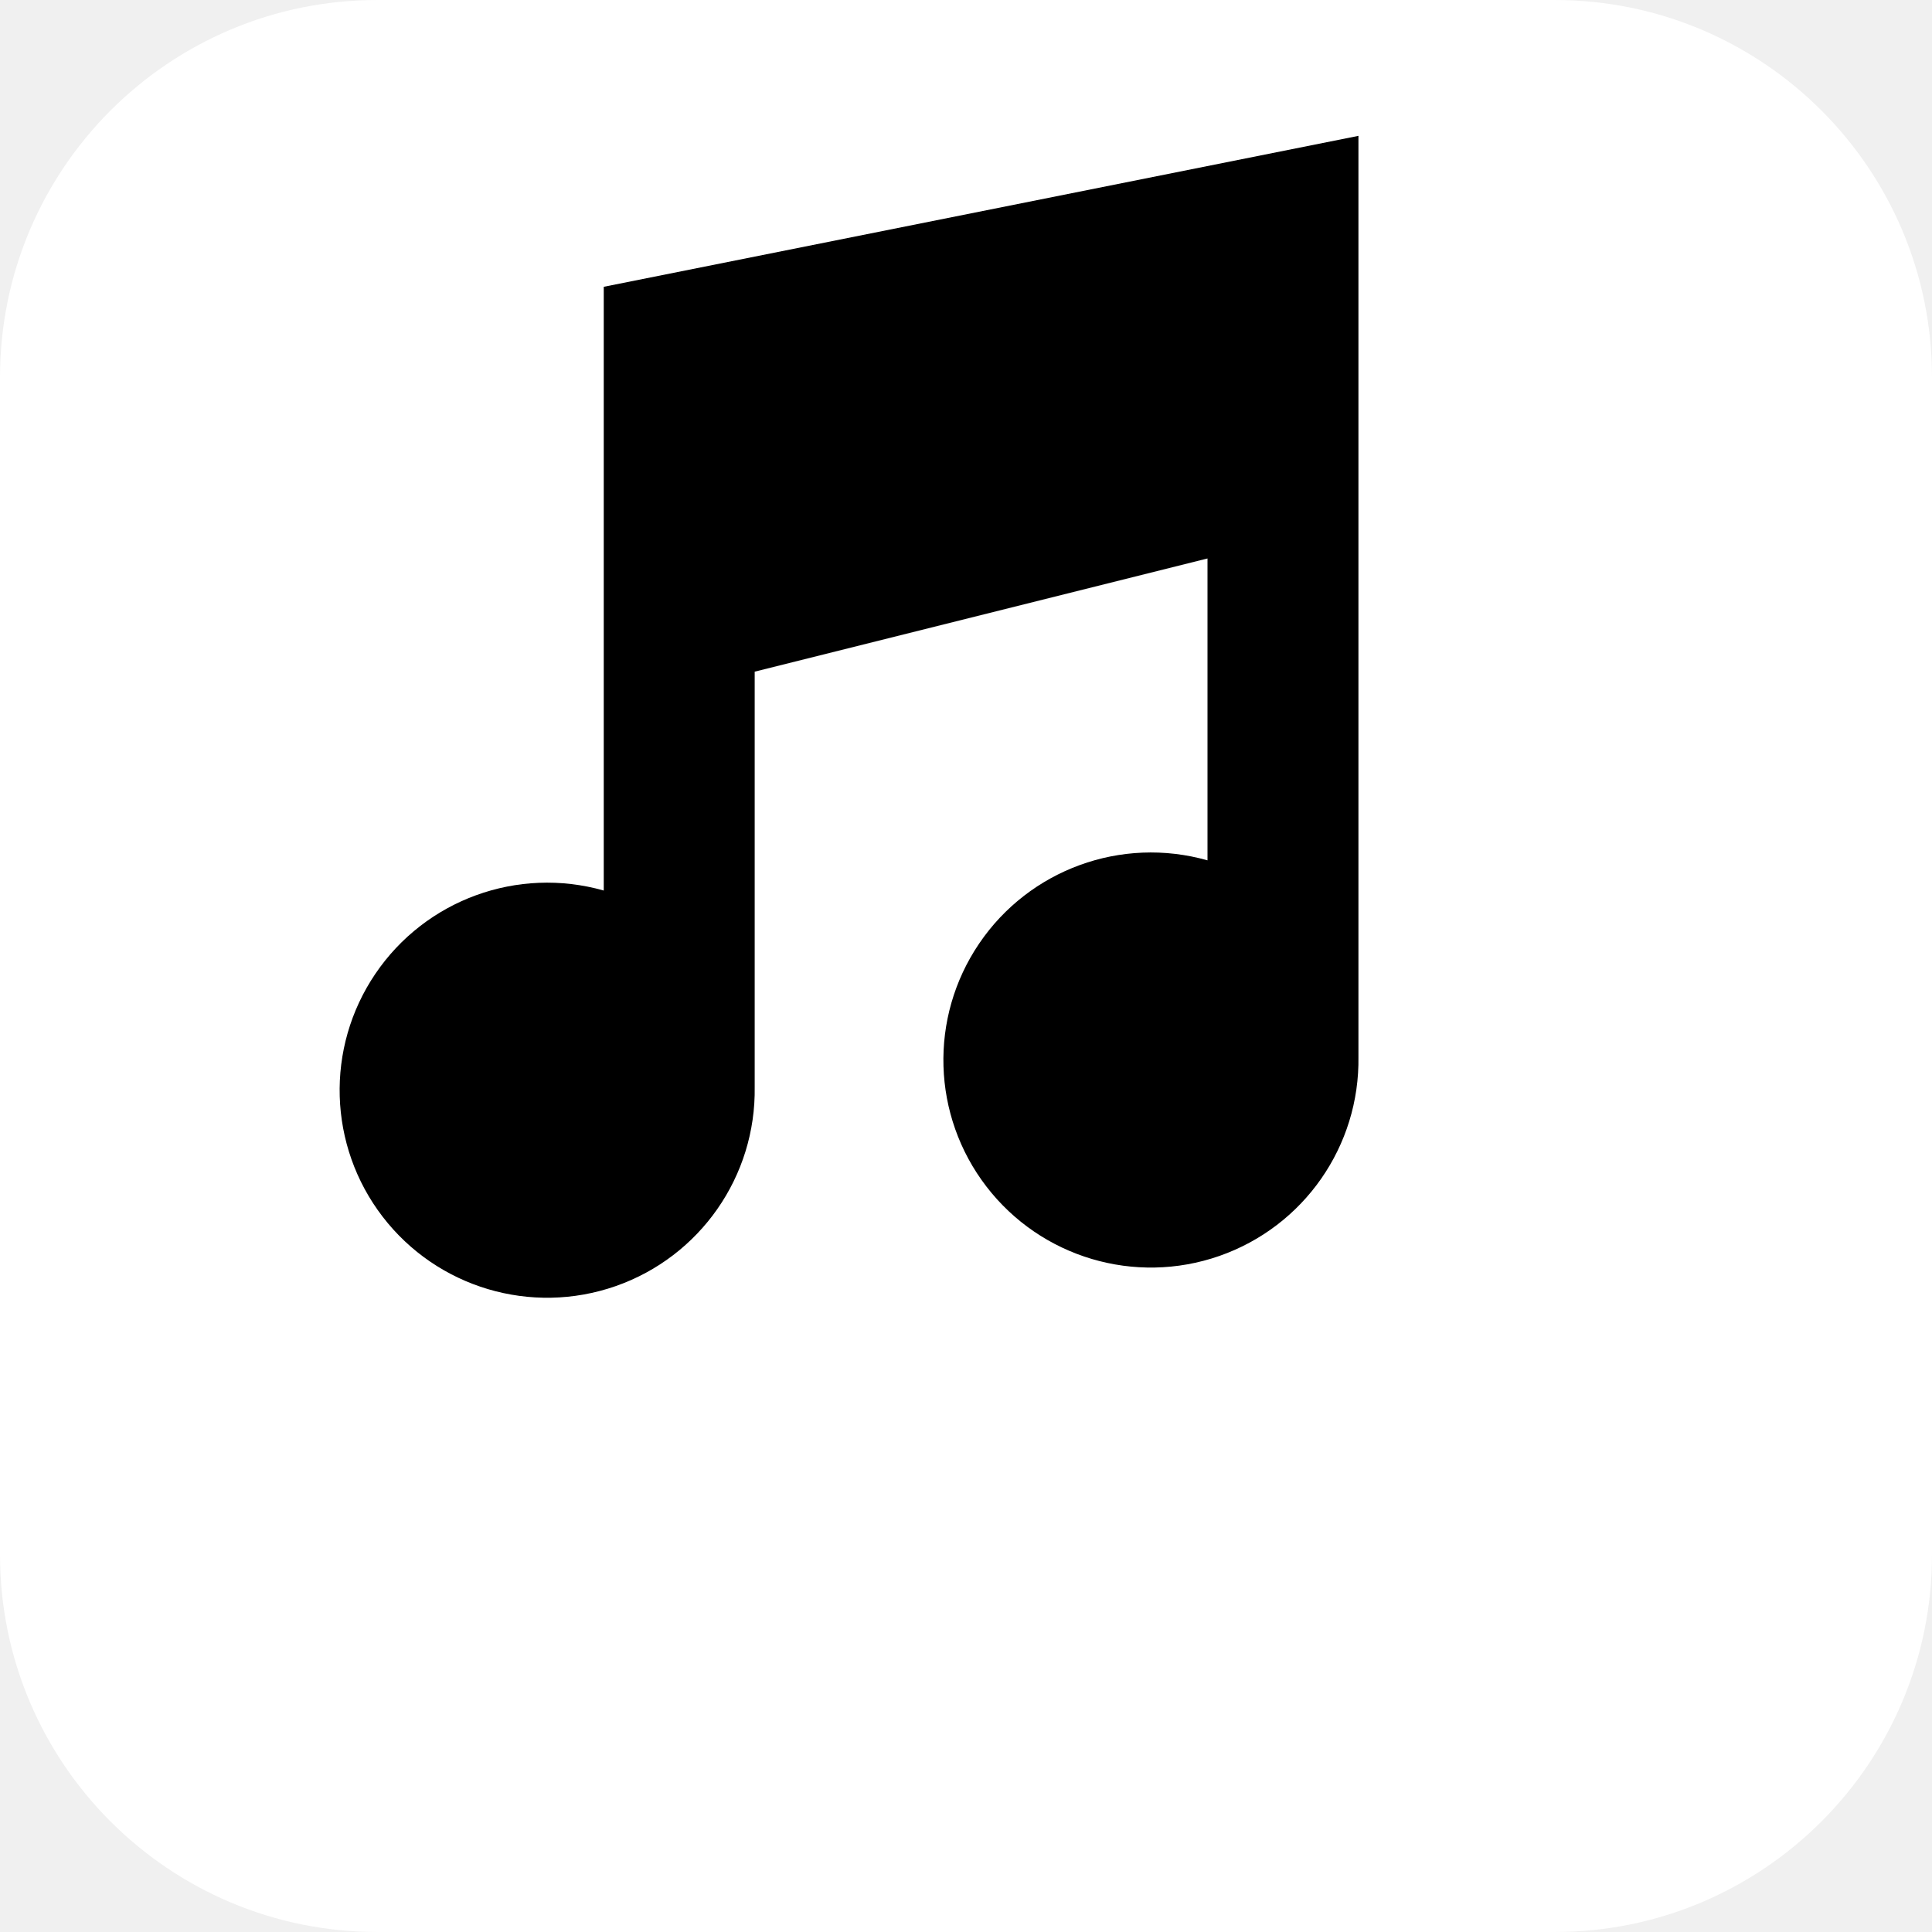
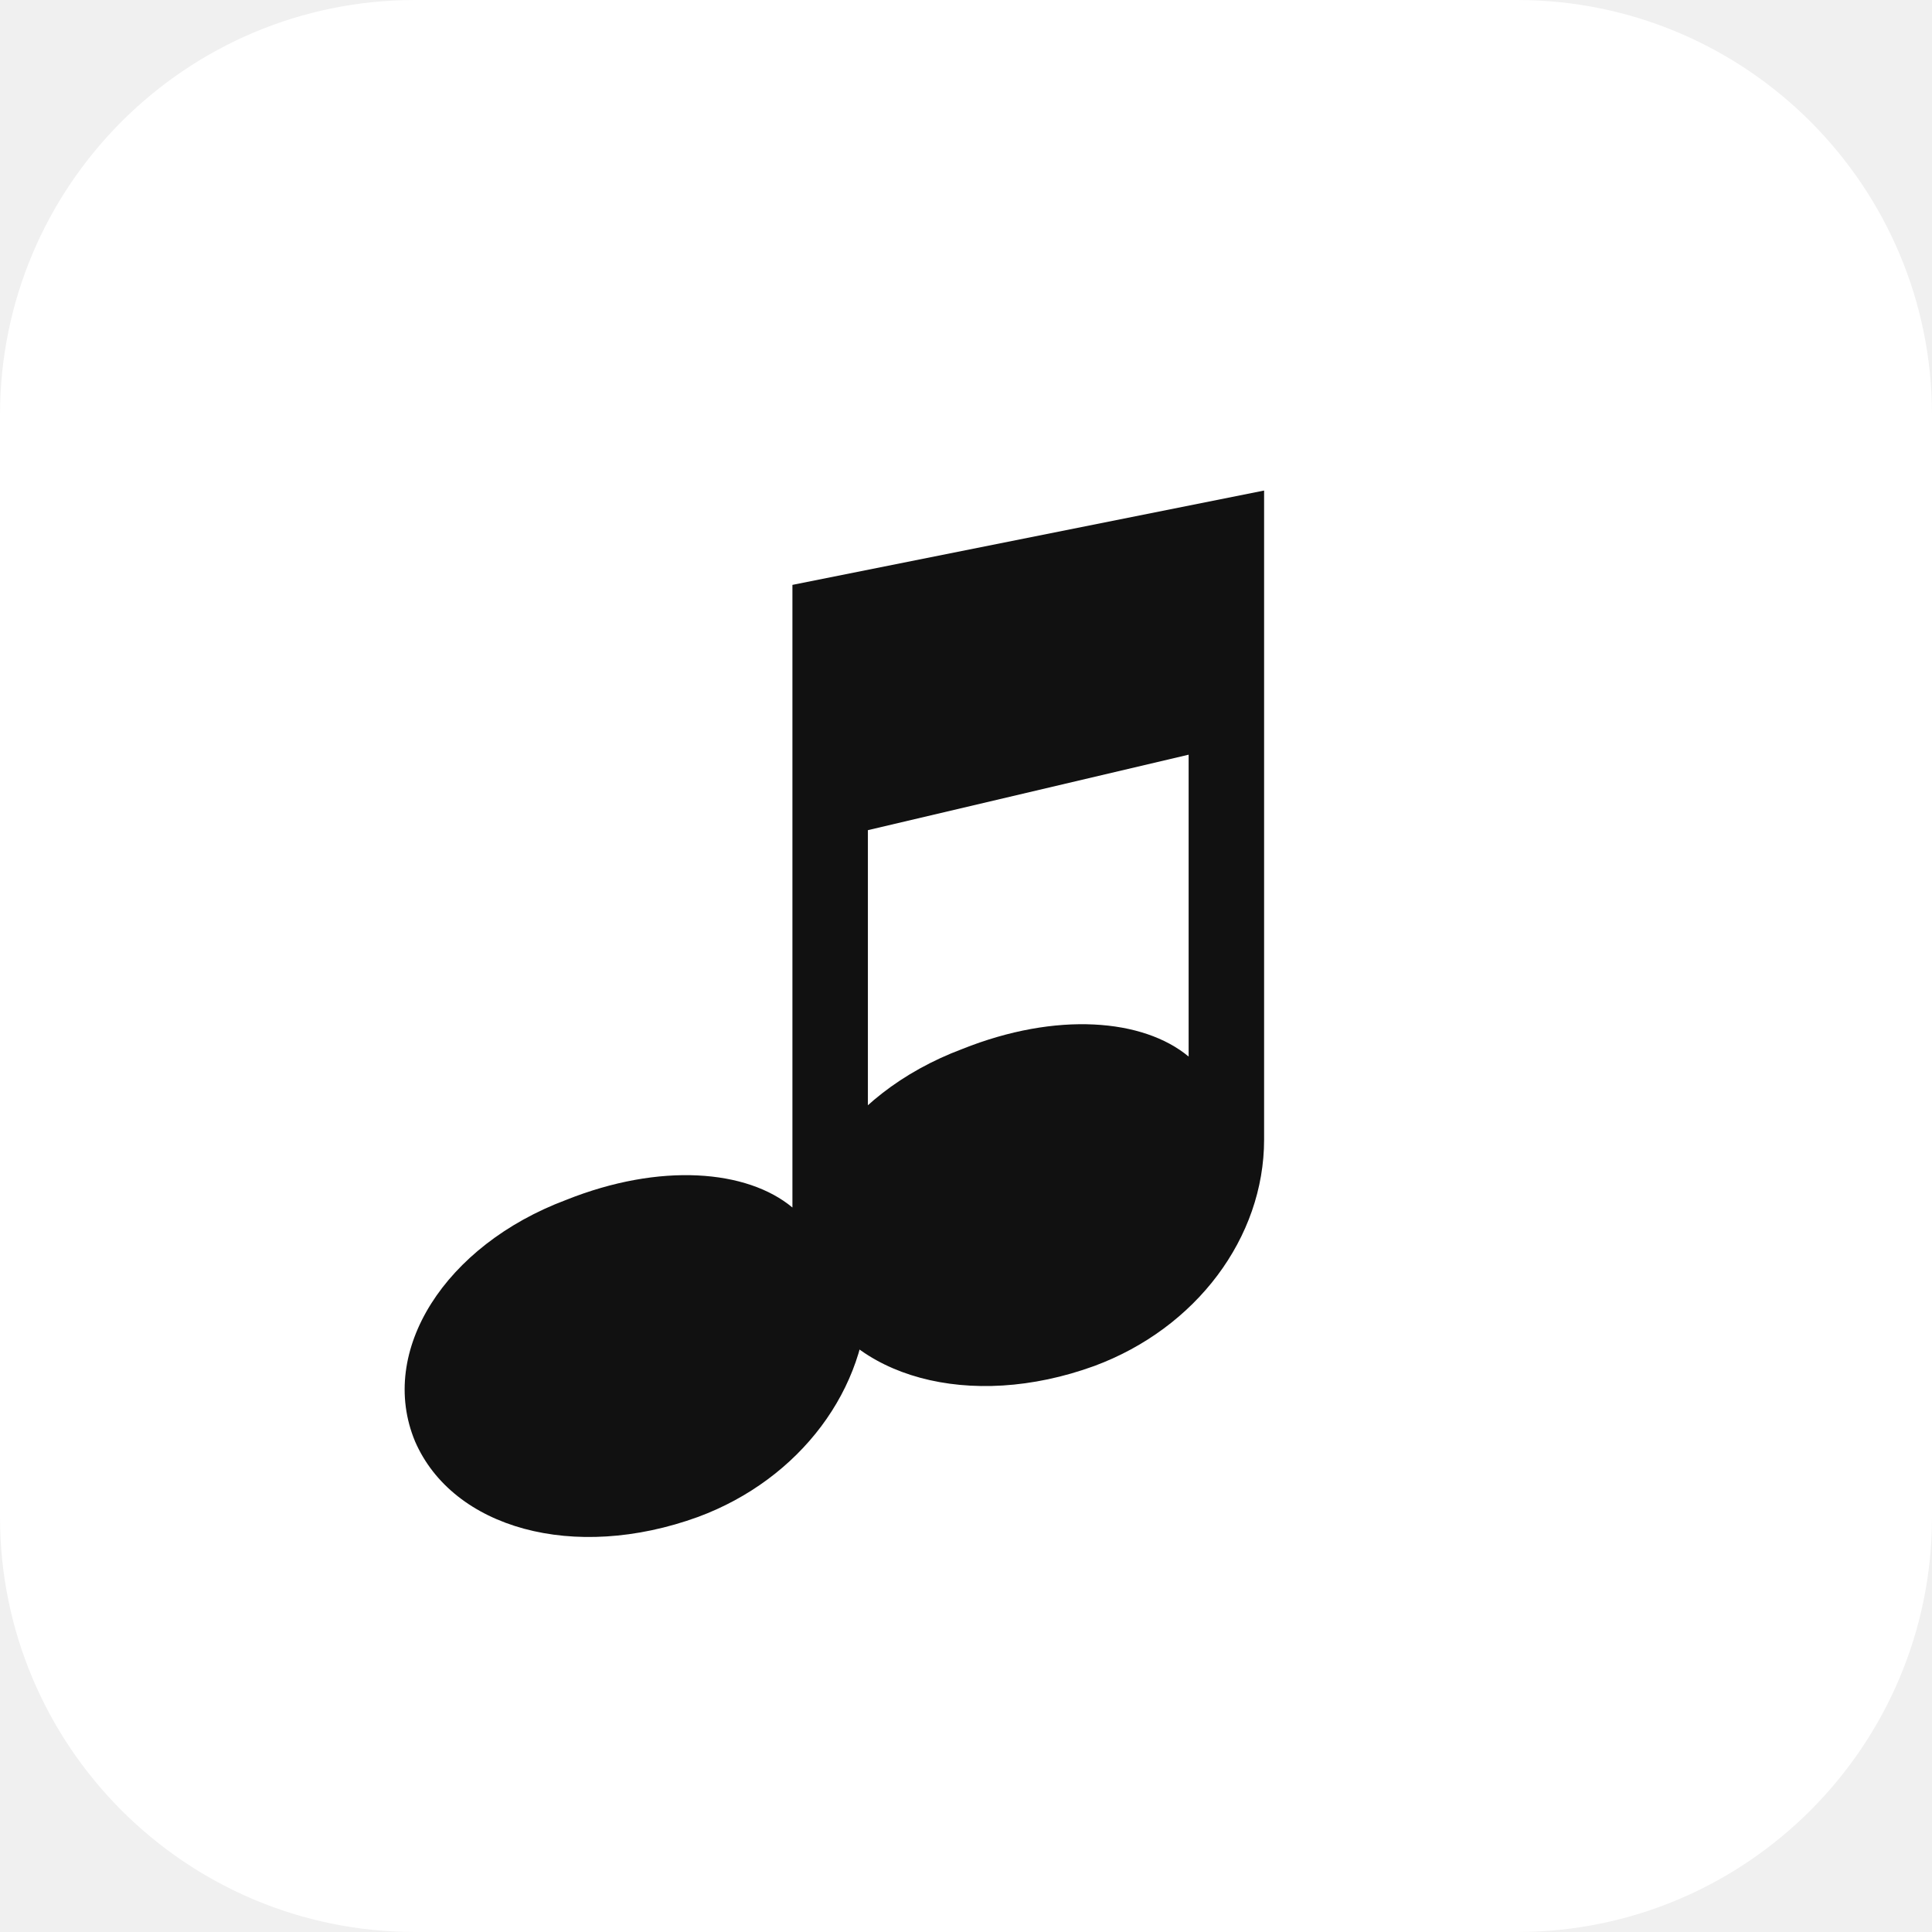
- <svg xmlns="http://www.w3.org/2000/svg" viewBox="0 0 512 512" width="100%" height="100%">
-   <rect width="512" height="512" rx="100" fill="#ffffff" />
-   <path d="M360 110 v170 a 55 55 0 1 1 -40 -52 v -80 l -120 30 v 110 a 55 55 0 1 1 -40 -52 v -160 l 200 -40 z" fill="#000000" />
+ <svg xmlns="http://www.w3.org/2000/svg" viewBox="0 0 512 512" width="512" height="512">
+   <rect width="512" height="512" rx="110" fill="#ffffff" />
+   <path d="M 335 130             L 210 155             V 320             C 198 310, 175 308, 150 318             C 118 330, 100 358, 110 382             C 120 405, 152 414, 185 402             C 212 392, 230 368, 230 342             V 220             L 315 200             V 280             C 303 270, 280 268, 255 278             C 223 290, 205 318, 215 342             C 225 365, 257 374, 290 362             C 317 352, 335 328, 335 302             Z" fill="#111111" />
</svg>
